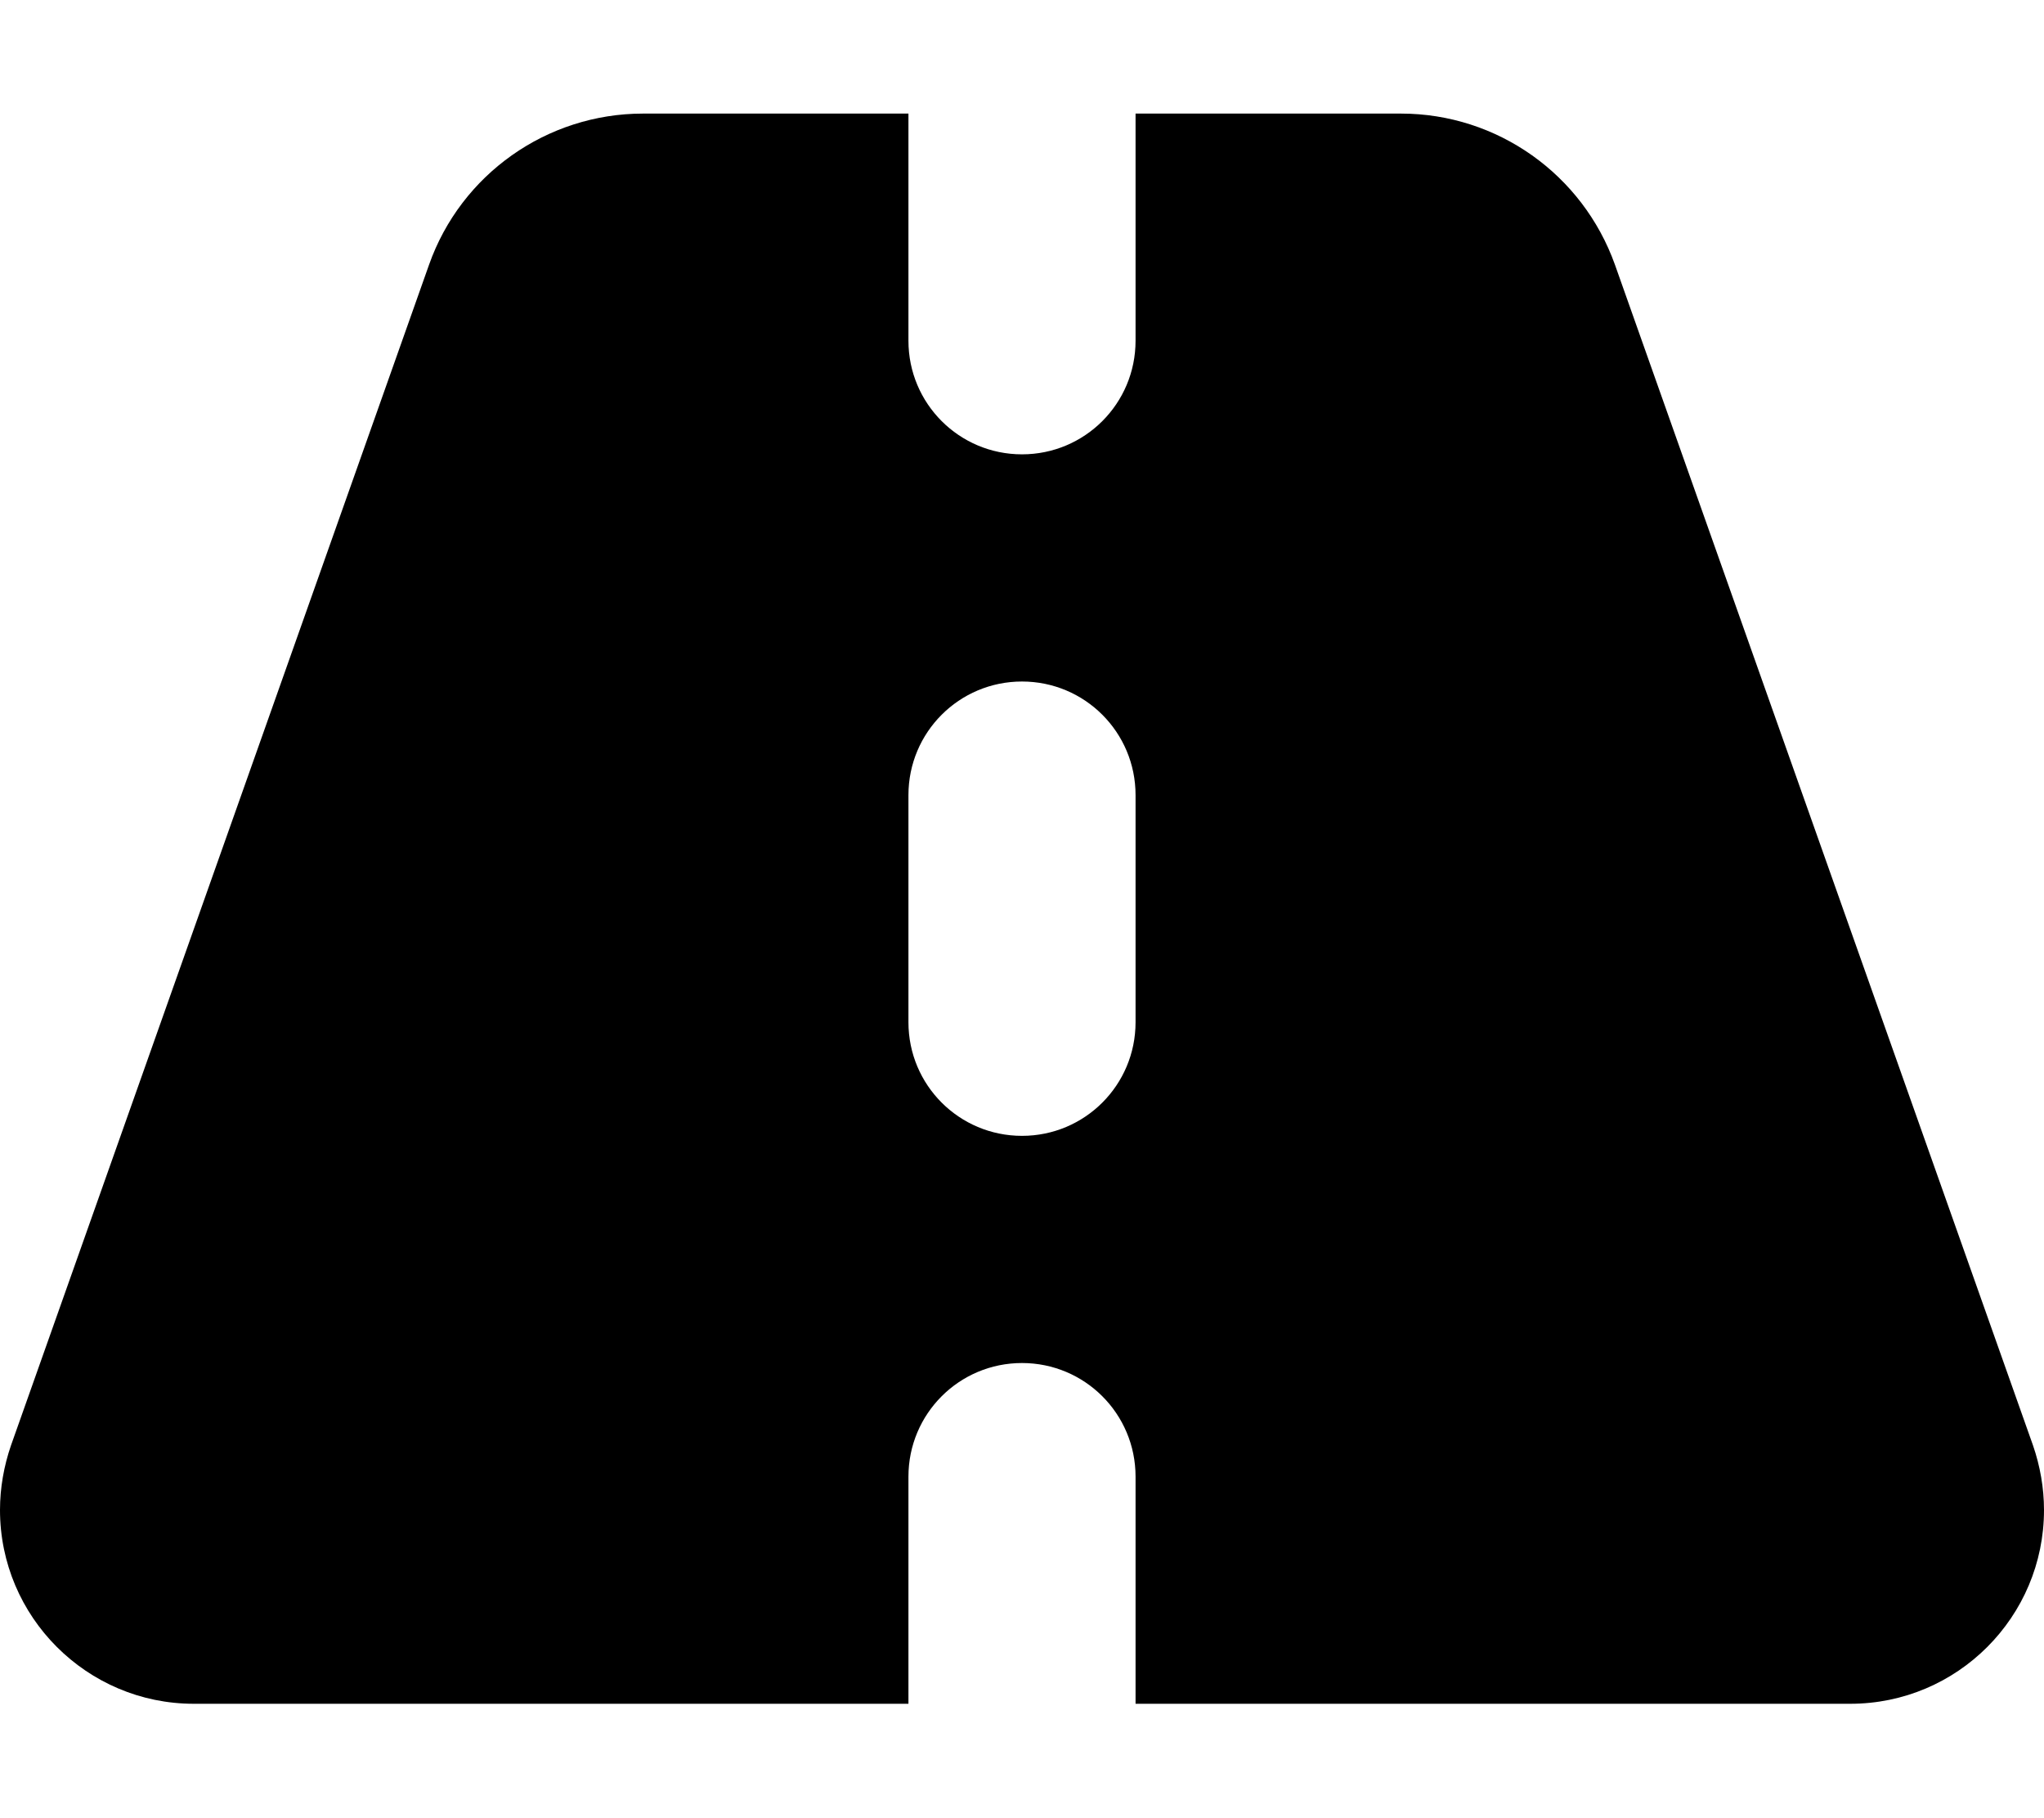
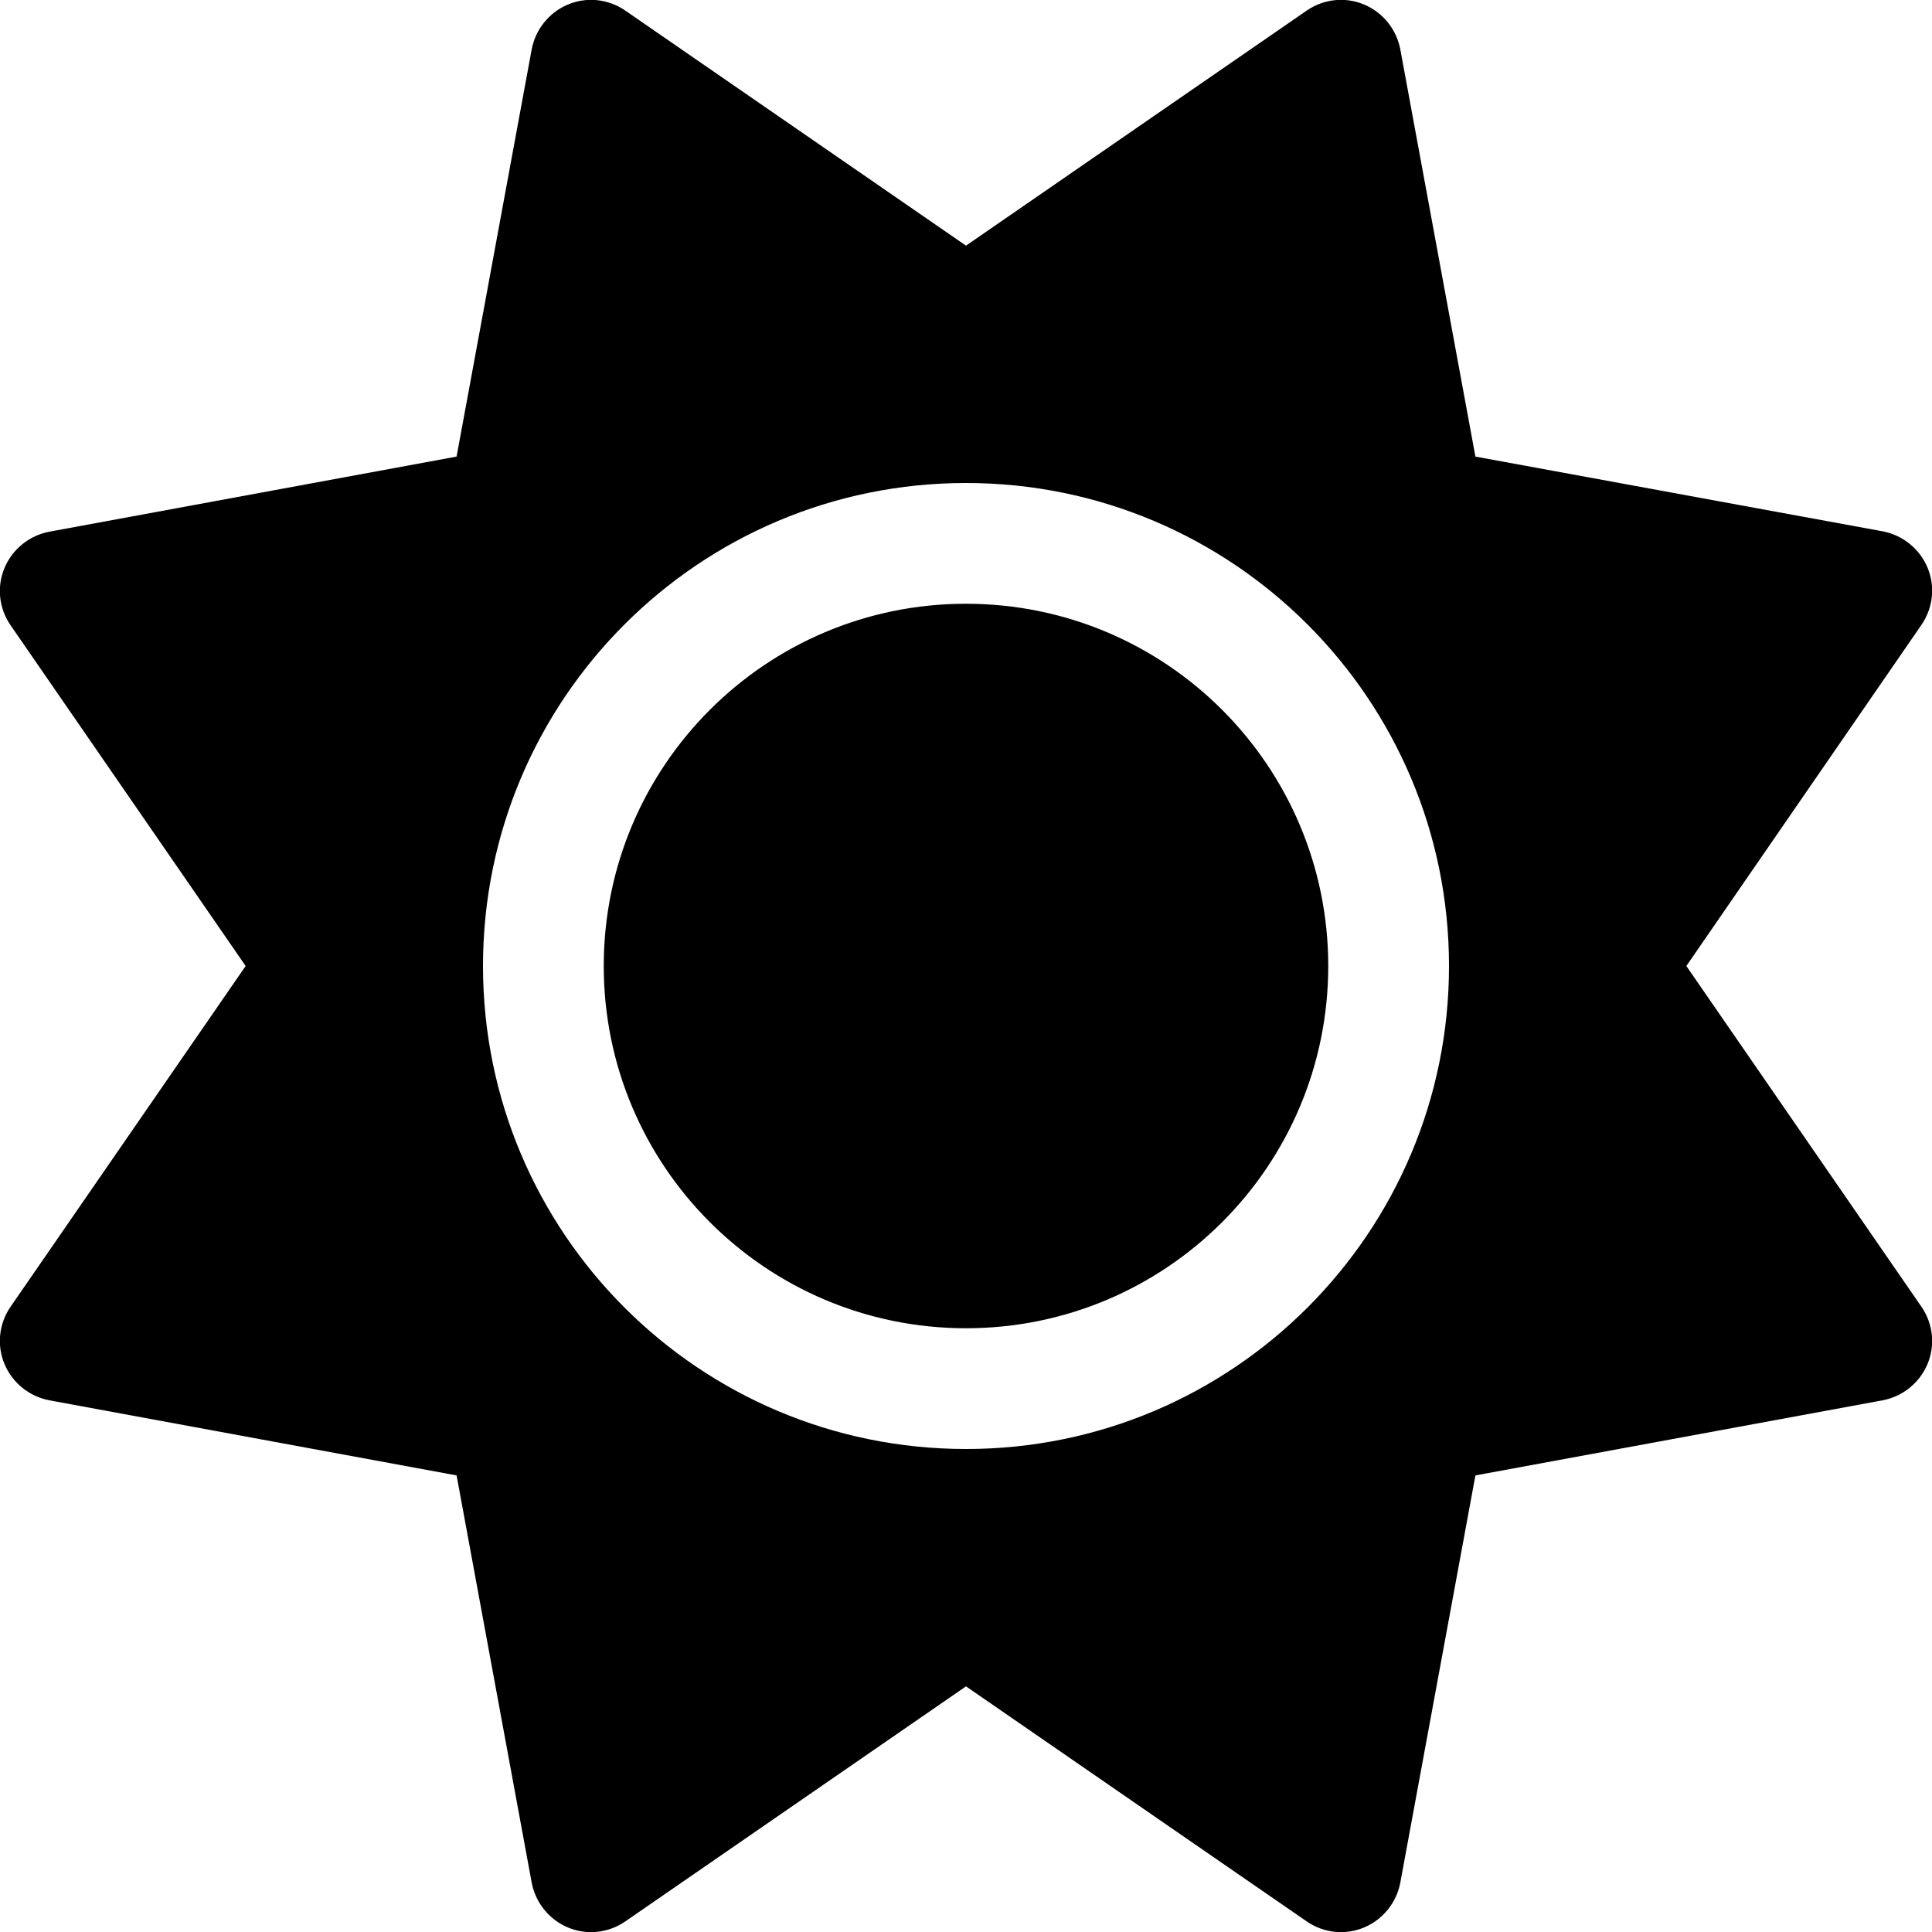
- <svg xmlns="http://www.w3.org/2000/svg" viewBox="0 0 576 512">
-   <path d="M256 32H181.2c-27.1 0-51.3 17.1-60.3 42.6L3.1 407.2C1.1 413 0 419.2 0 425.4C0 455.5 24.5 480 54.6 480H256V416c0-17.7 14.3-32 32-32s32 14.3 32 32v64H521.4c30.2 0 54.6-24.5 54.6-54.6c0-6.2-1.1-12.4-3.1-18.2L455.1 74.6C446 49.1 421.9 32 394.8 32H320V96c0 17.7-14.3 32-32 32s-32-14.3-32-32V32zm64 192v64c0 17.7-14.3 32-32 32s-32-14.3-32-32V224c0-17.7 14.3-32 32-32s32 14.3 32 32z" />
+ <svg xmlns="http://www.w3.org/2000/svg" viewBox="0 0 512 512">
+   <path d="M361.5 1.2c5 2.1 8.6 6.6 9.6 11.9L391 121l107.9 19.8c5.3 1 9.8 4.6 11.9 9.6s1.5 10.7-1.6 15.2L446.9 256l62.3 90.3c3.1 4.5 3.7 10.2 1.6 15.2s-6.6 8.6-11.9 9.6L391 391 371.1 498.9c-1 5.3-4.6 9.8-9.6 11.9s-10.7 1.5-15.2-1.6L256 446.9l-90.3 62.3c-4.5 3.1-10.2 3.7-15.2 1.6s-8.6-6.6-9.6-11.9L121 391 13.1 371.1c-5.3-1-9.8-4.6-11.9-9.6s-1.5-10.7 1.6-15.2L65.1 256 2.8 165.7c-3.1-4.5-3.7-10.2-1.6-15.2s6.6-8.6 11.9-9.6L121 121 140.9 13.1c1-5.3 4.6-9.8 9.6-11.9s10.7-1.5 15.2 1.6L256 65.1 346.3 2.8c4.5-3.1 10.2-3.7 15.2-1.6zM160 256a96 96 0 1 1 192 0 96 96 0 1 1 -192 0zm224 0a128 128 0 1 0 -256 0 128 128 0 1 0 256 0z" />
</svg>
